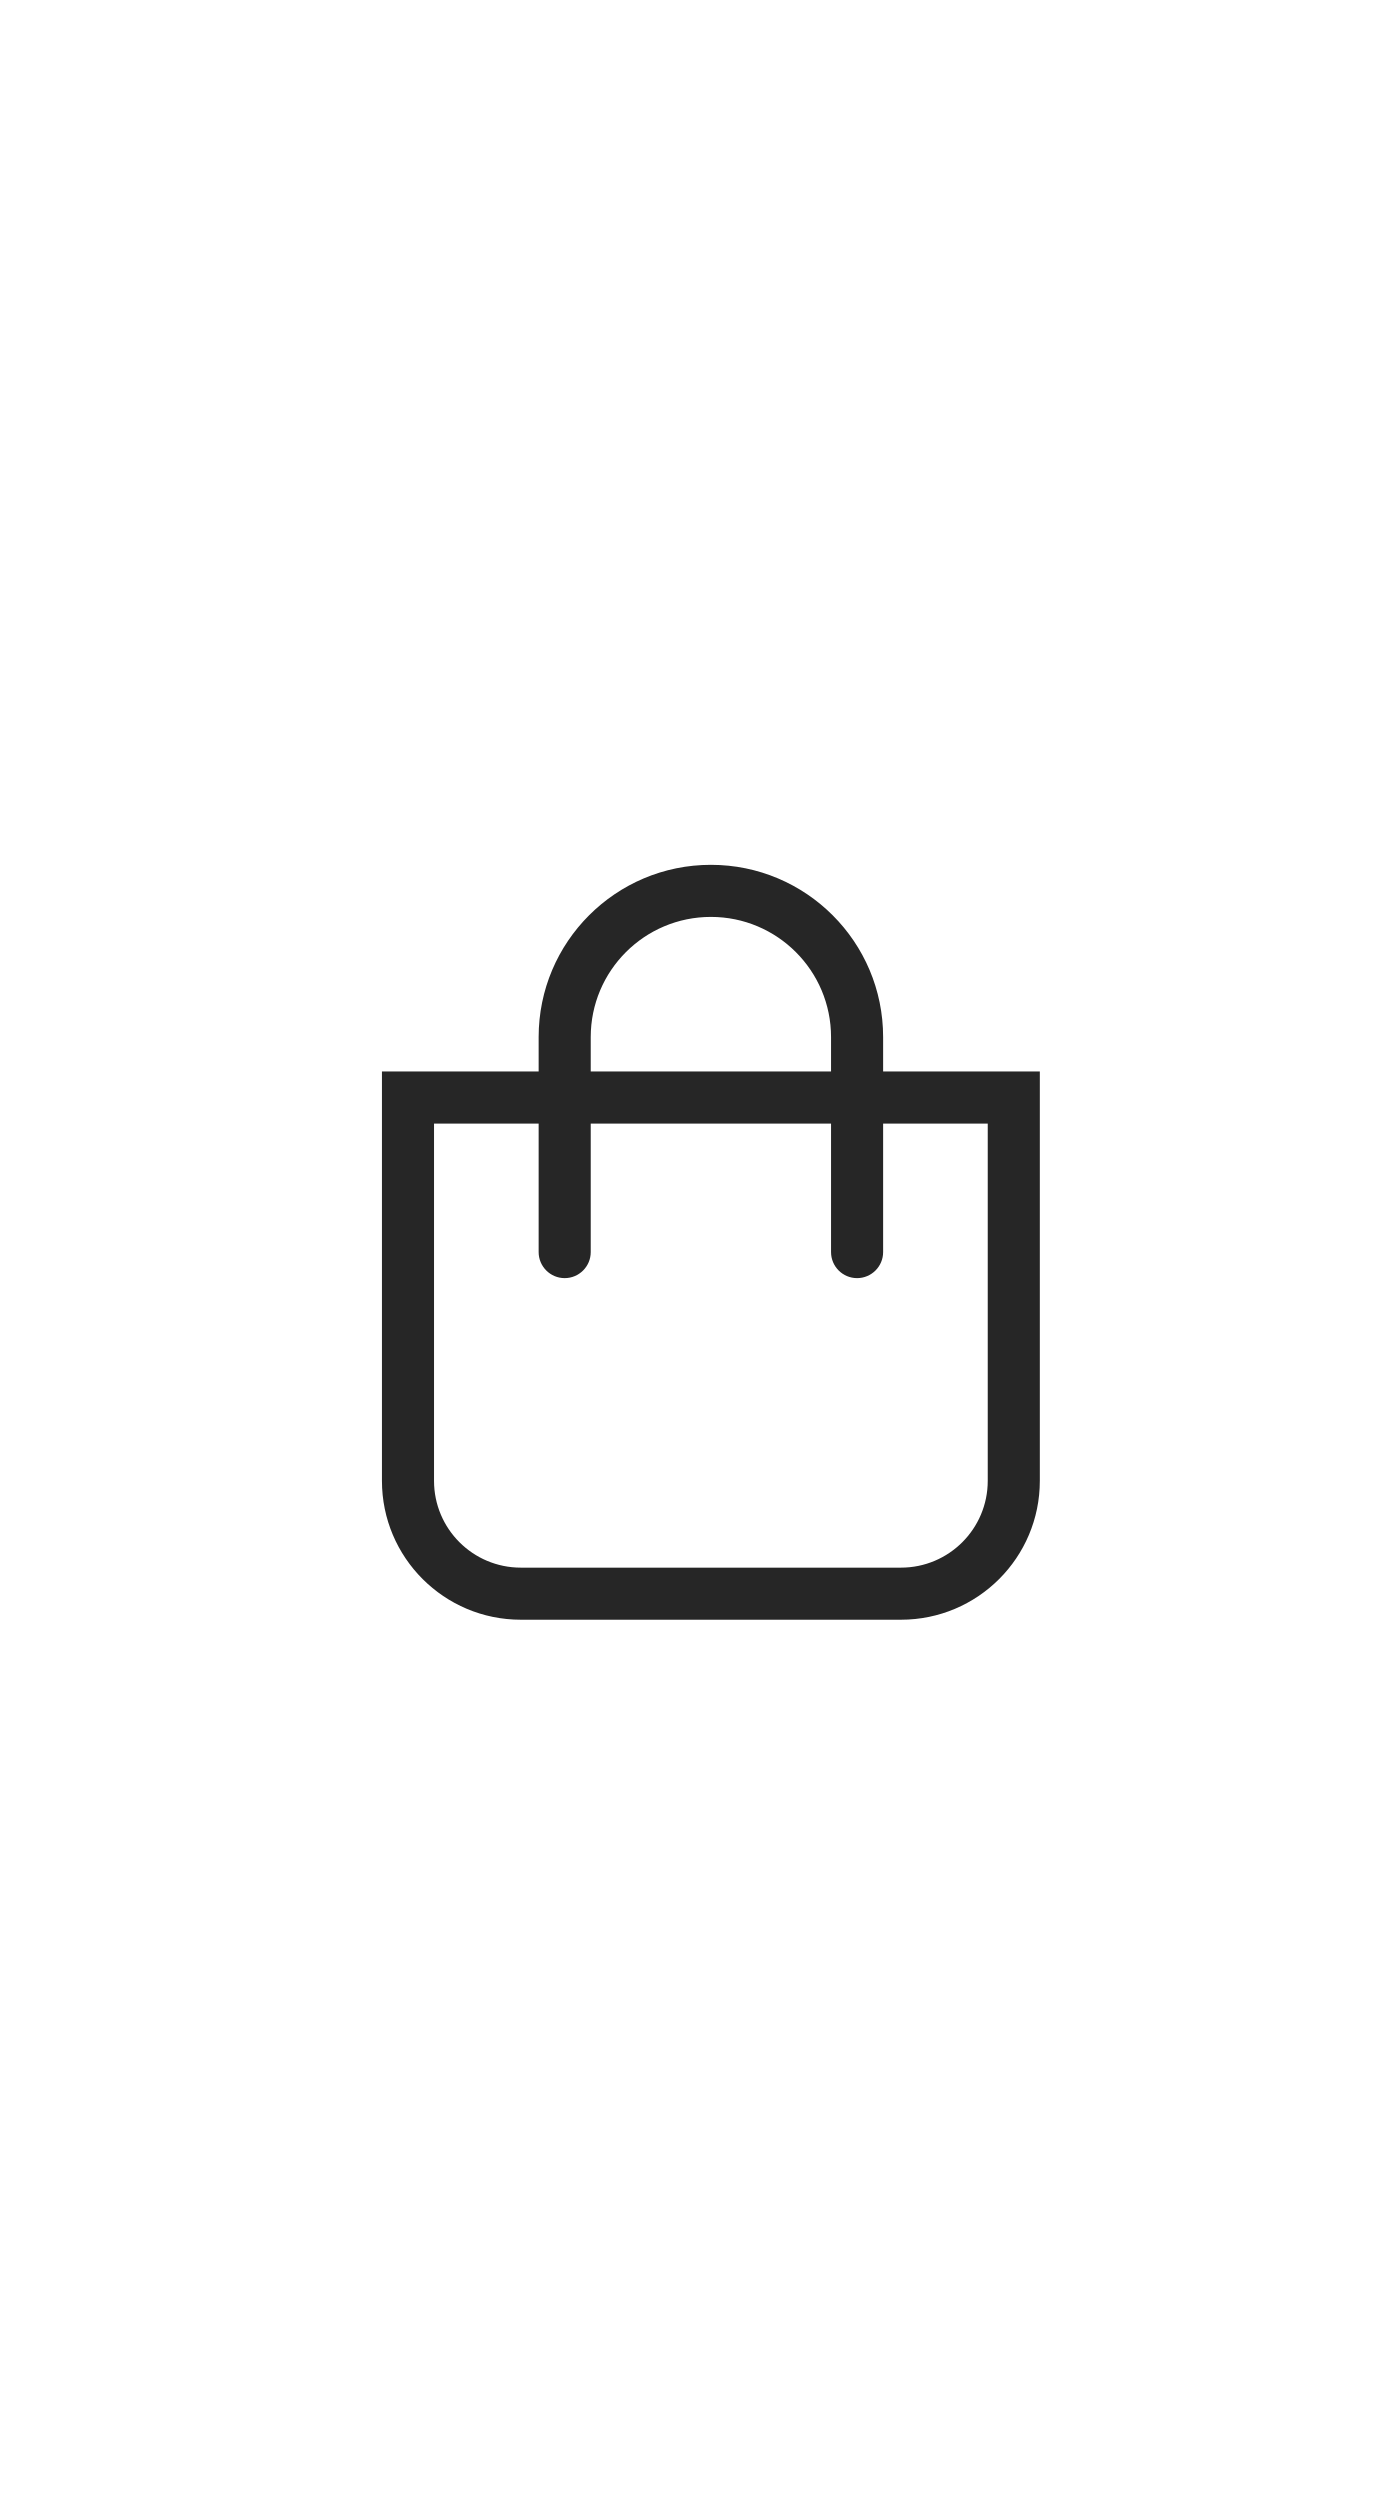
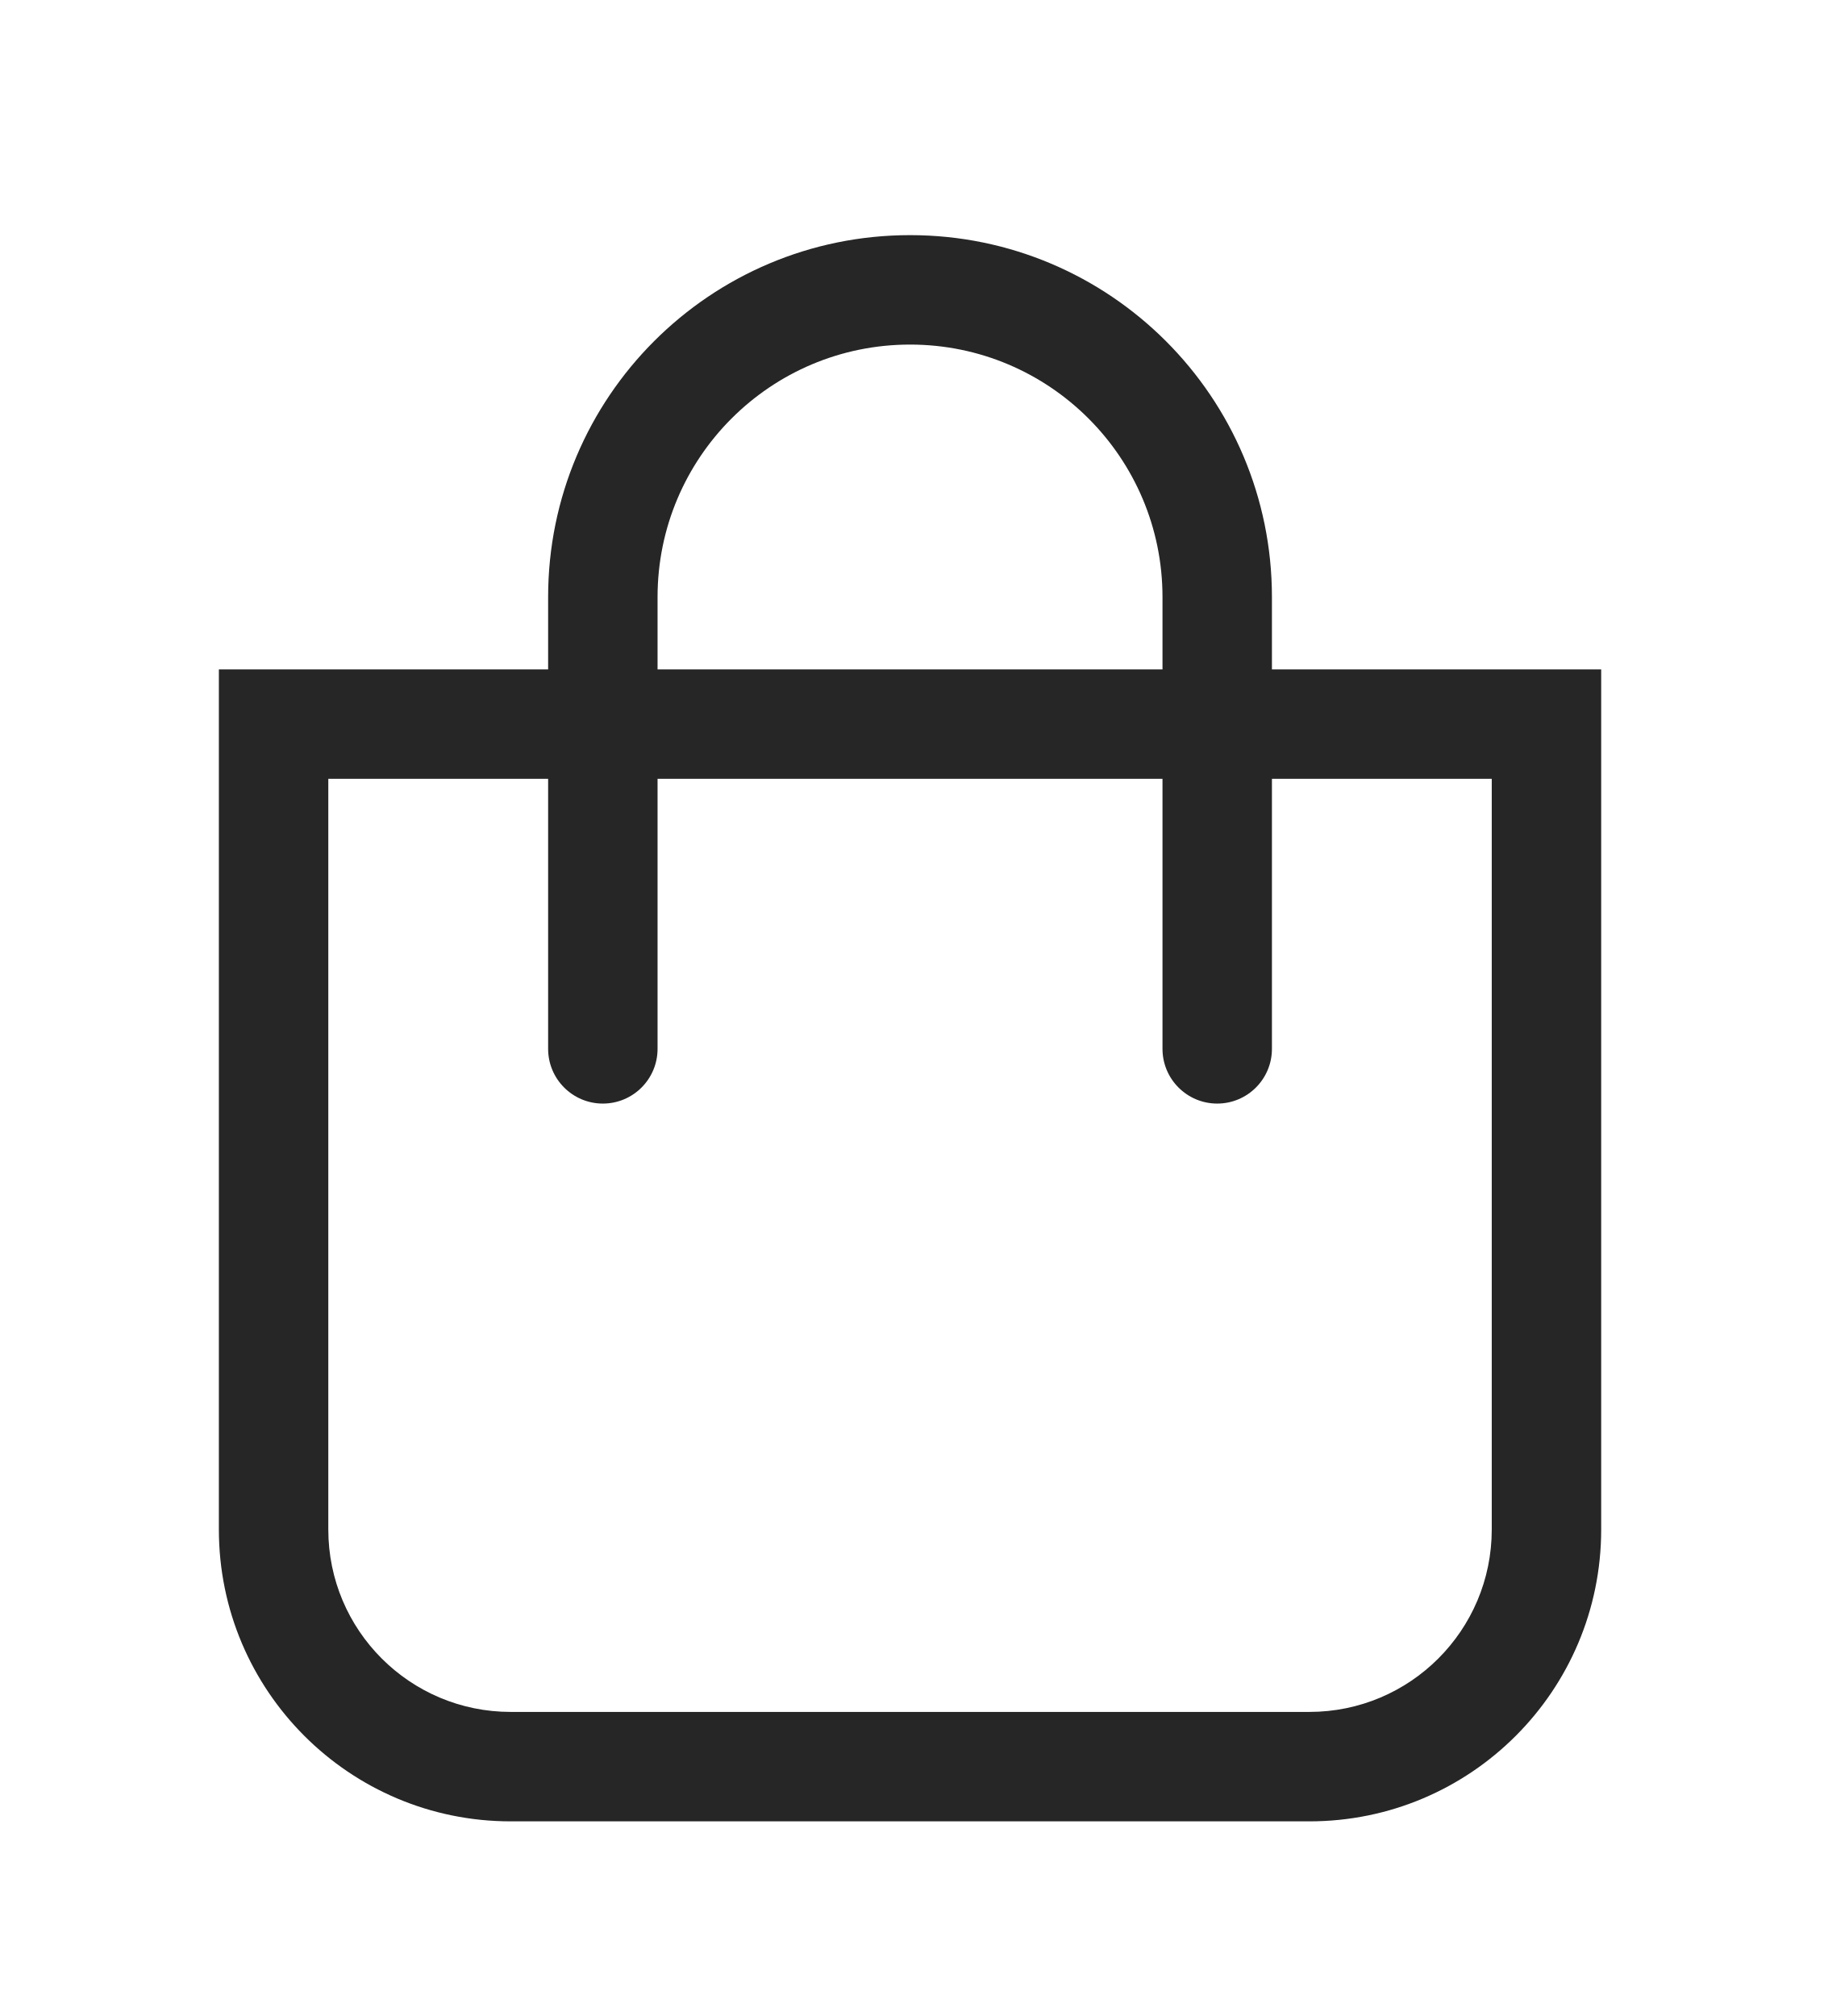
- <svg xmlns="http://www.w3.org/2000/svg" width="40" height="72" viewBox="0 0 40 72" fill="none">
+ <svg xmlns="http://www.w3.org/2000/svg" width="19" height="21" viewBox="8 33 25 5" fill="none">
  <path fill-rule="evenodd" clip-rule="evenodd" d="M29.947 30.859H11V42.648C11 44.857 12.791 46.648 15 46.648H25.947C28.157 46.648 29.947 44.857 29.947 42.648V30.859ZM15 45.148C13.619 45.148 12.5 44.029 12.5 42.648V32.359H28.447V42.648C28.447 44.029 27.328 45.148 25.947 45.148H15Z" fill="#262626" />
  <path d="M17.013 36.06V29.868C17.013 27.957 18.562 26.407 20.474 26.407C22.385 26.407 23.934 27.957 23.934 29.868V36.06C23.934 36.474 24.27 36.81 24.684 36.81C25.098 36.81 25.434 36.474 25.434 36.06V29.868C25.434 27.128 23.213 24.907 20.474 24.907C17.734 24.907 15.513 27.128 15.513 29.868V36.06C15.513 36.474 15.849 36.81 16.263 36.81C16.677 36.81 17.013 36.474 17.013 36.06Z" fill="#262626" />
</svg>
